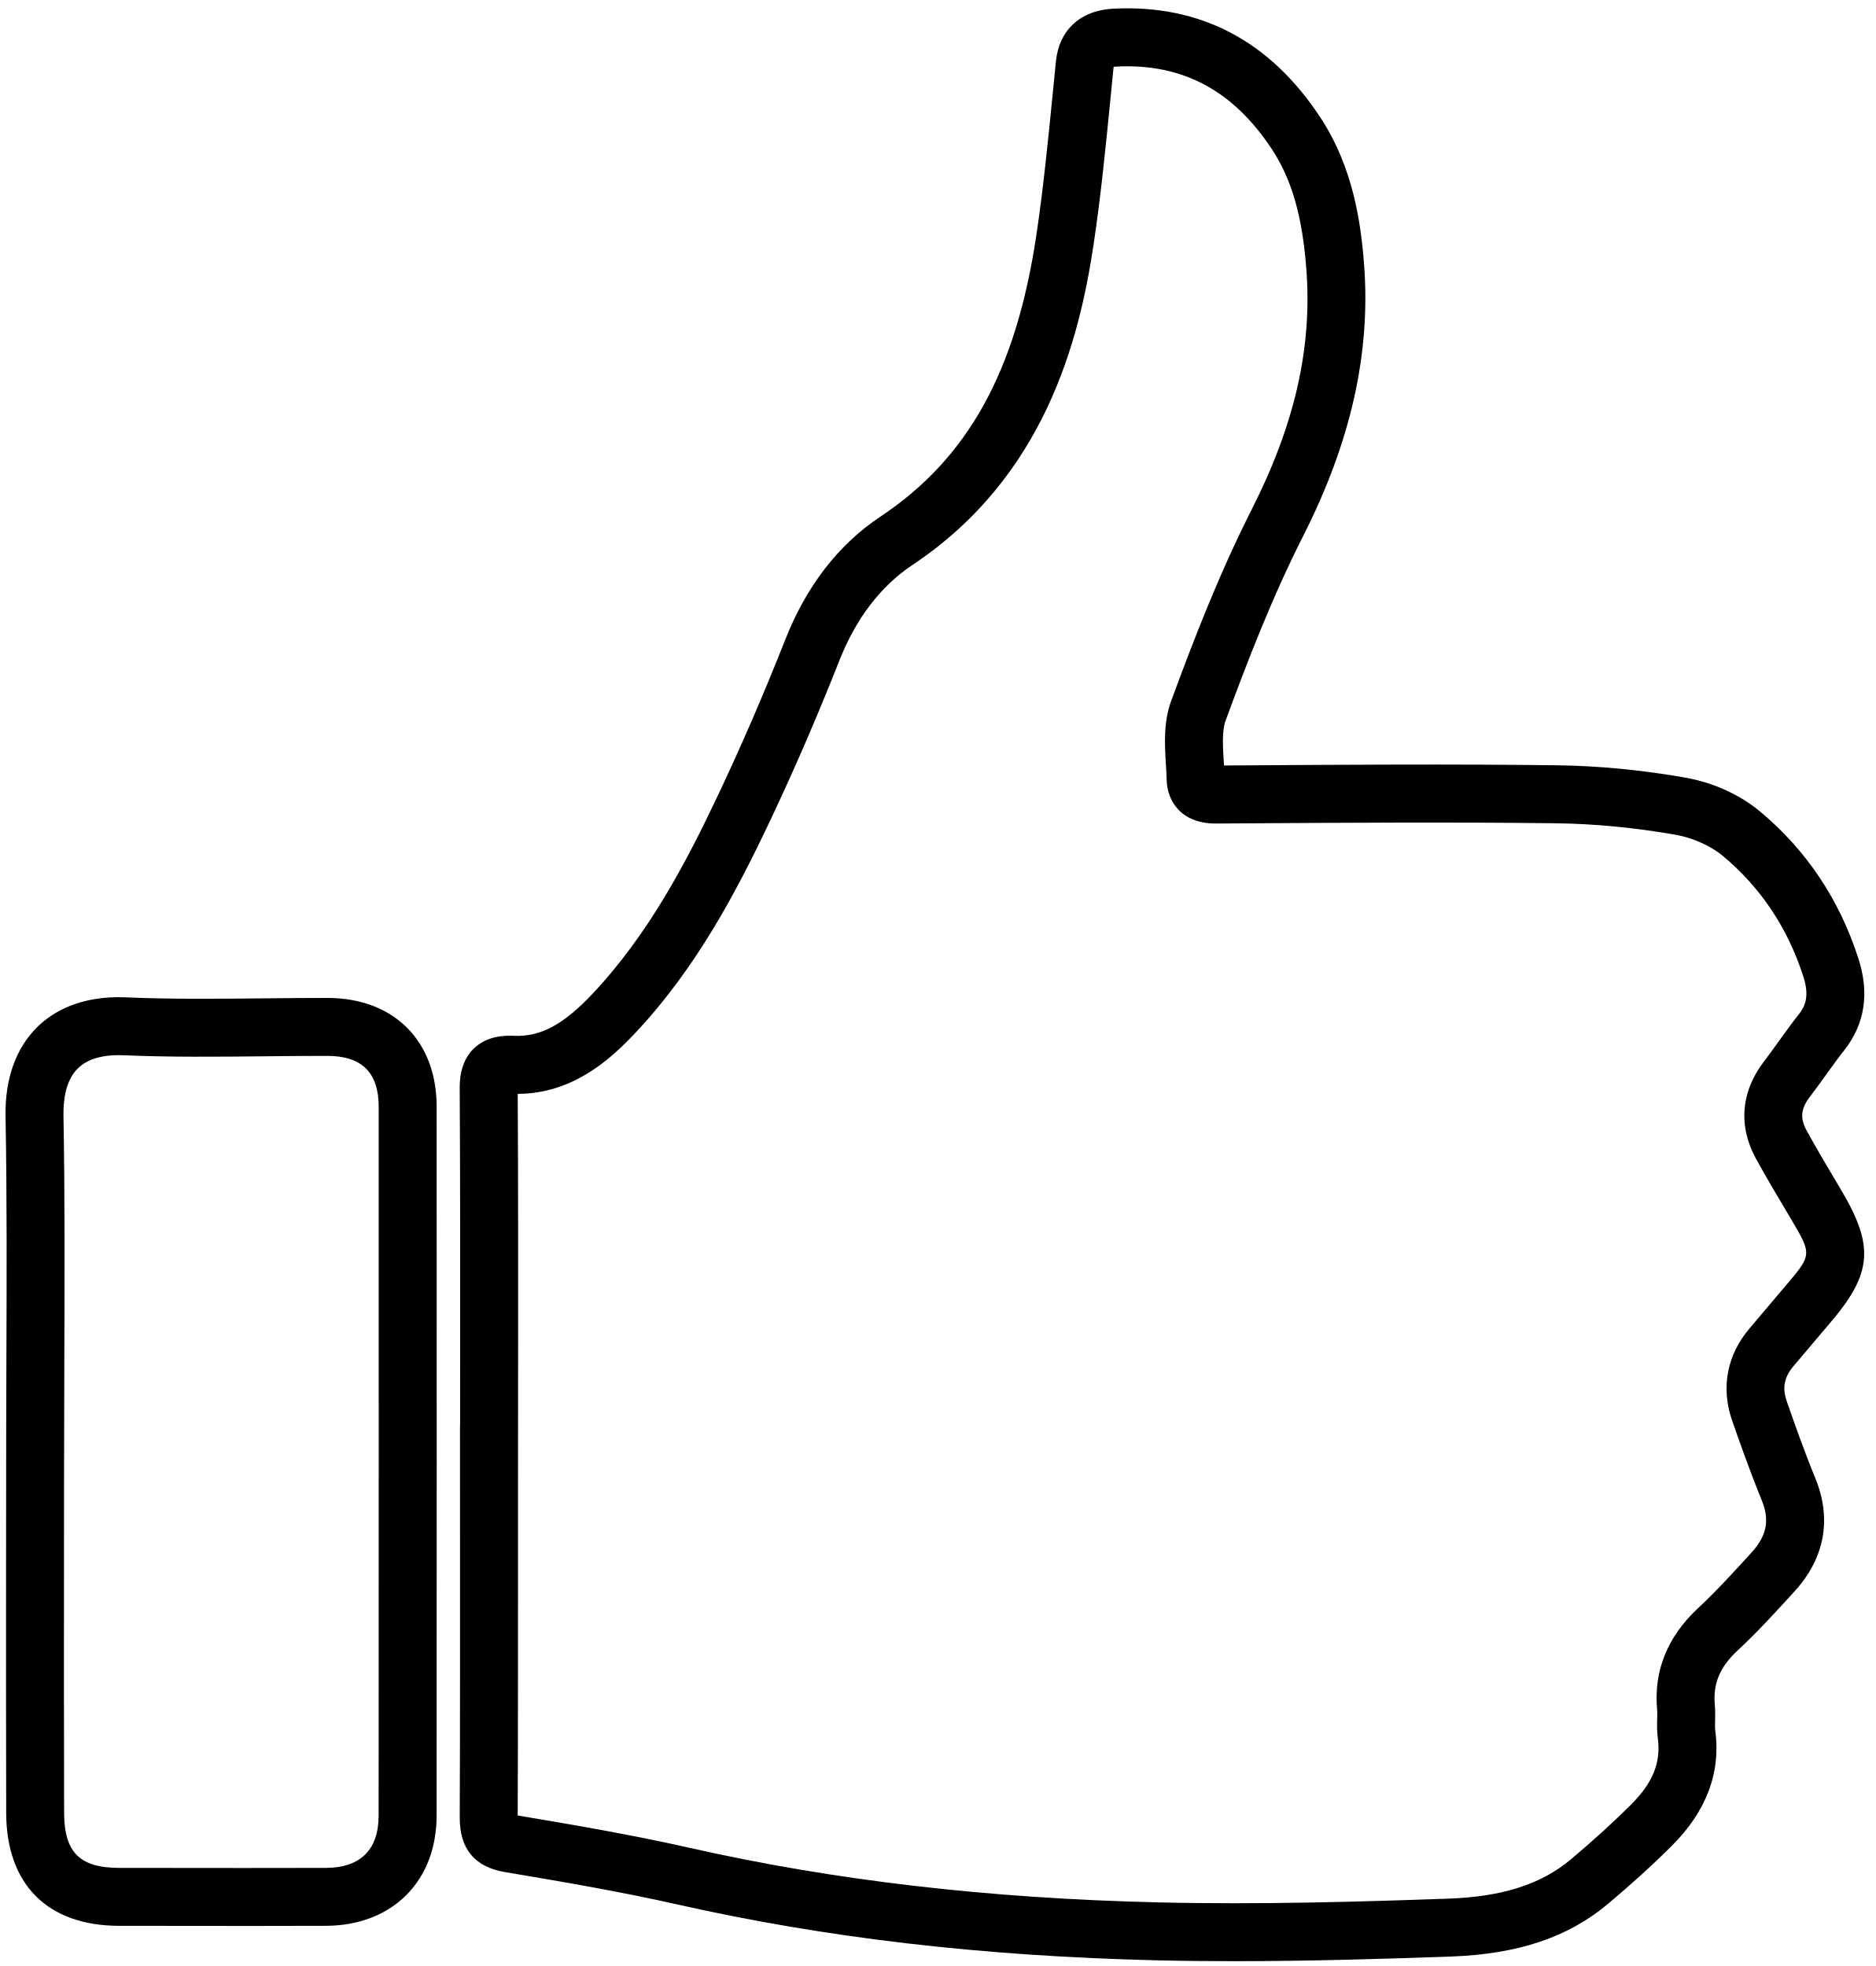
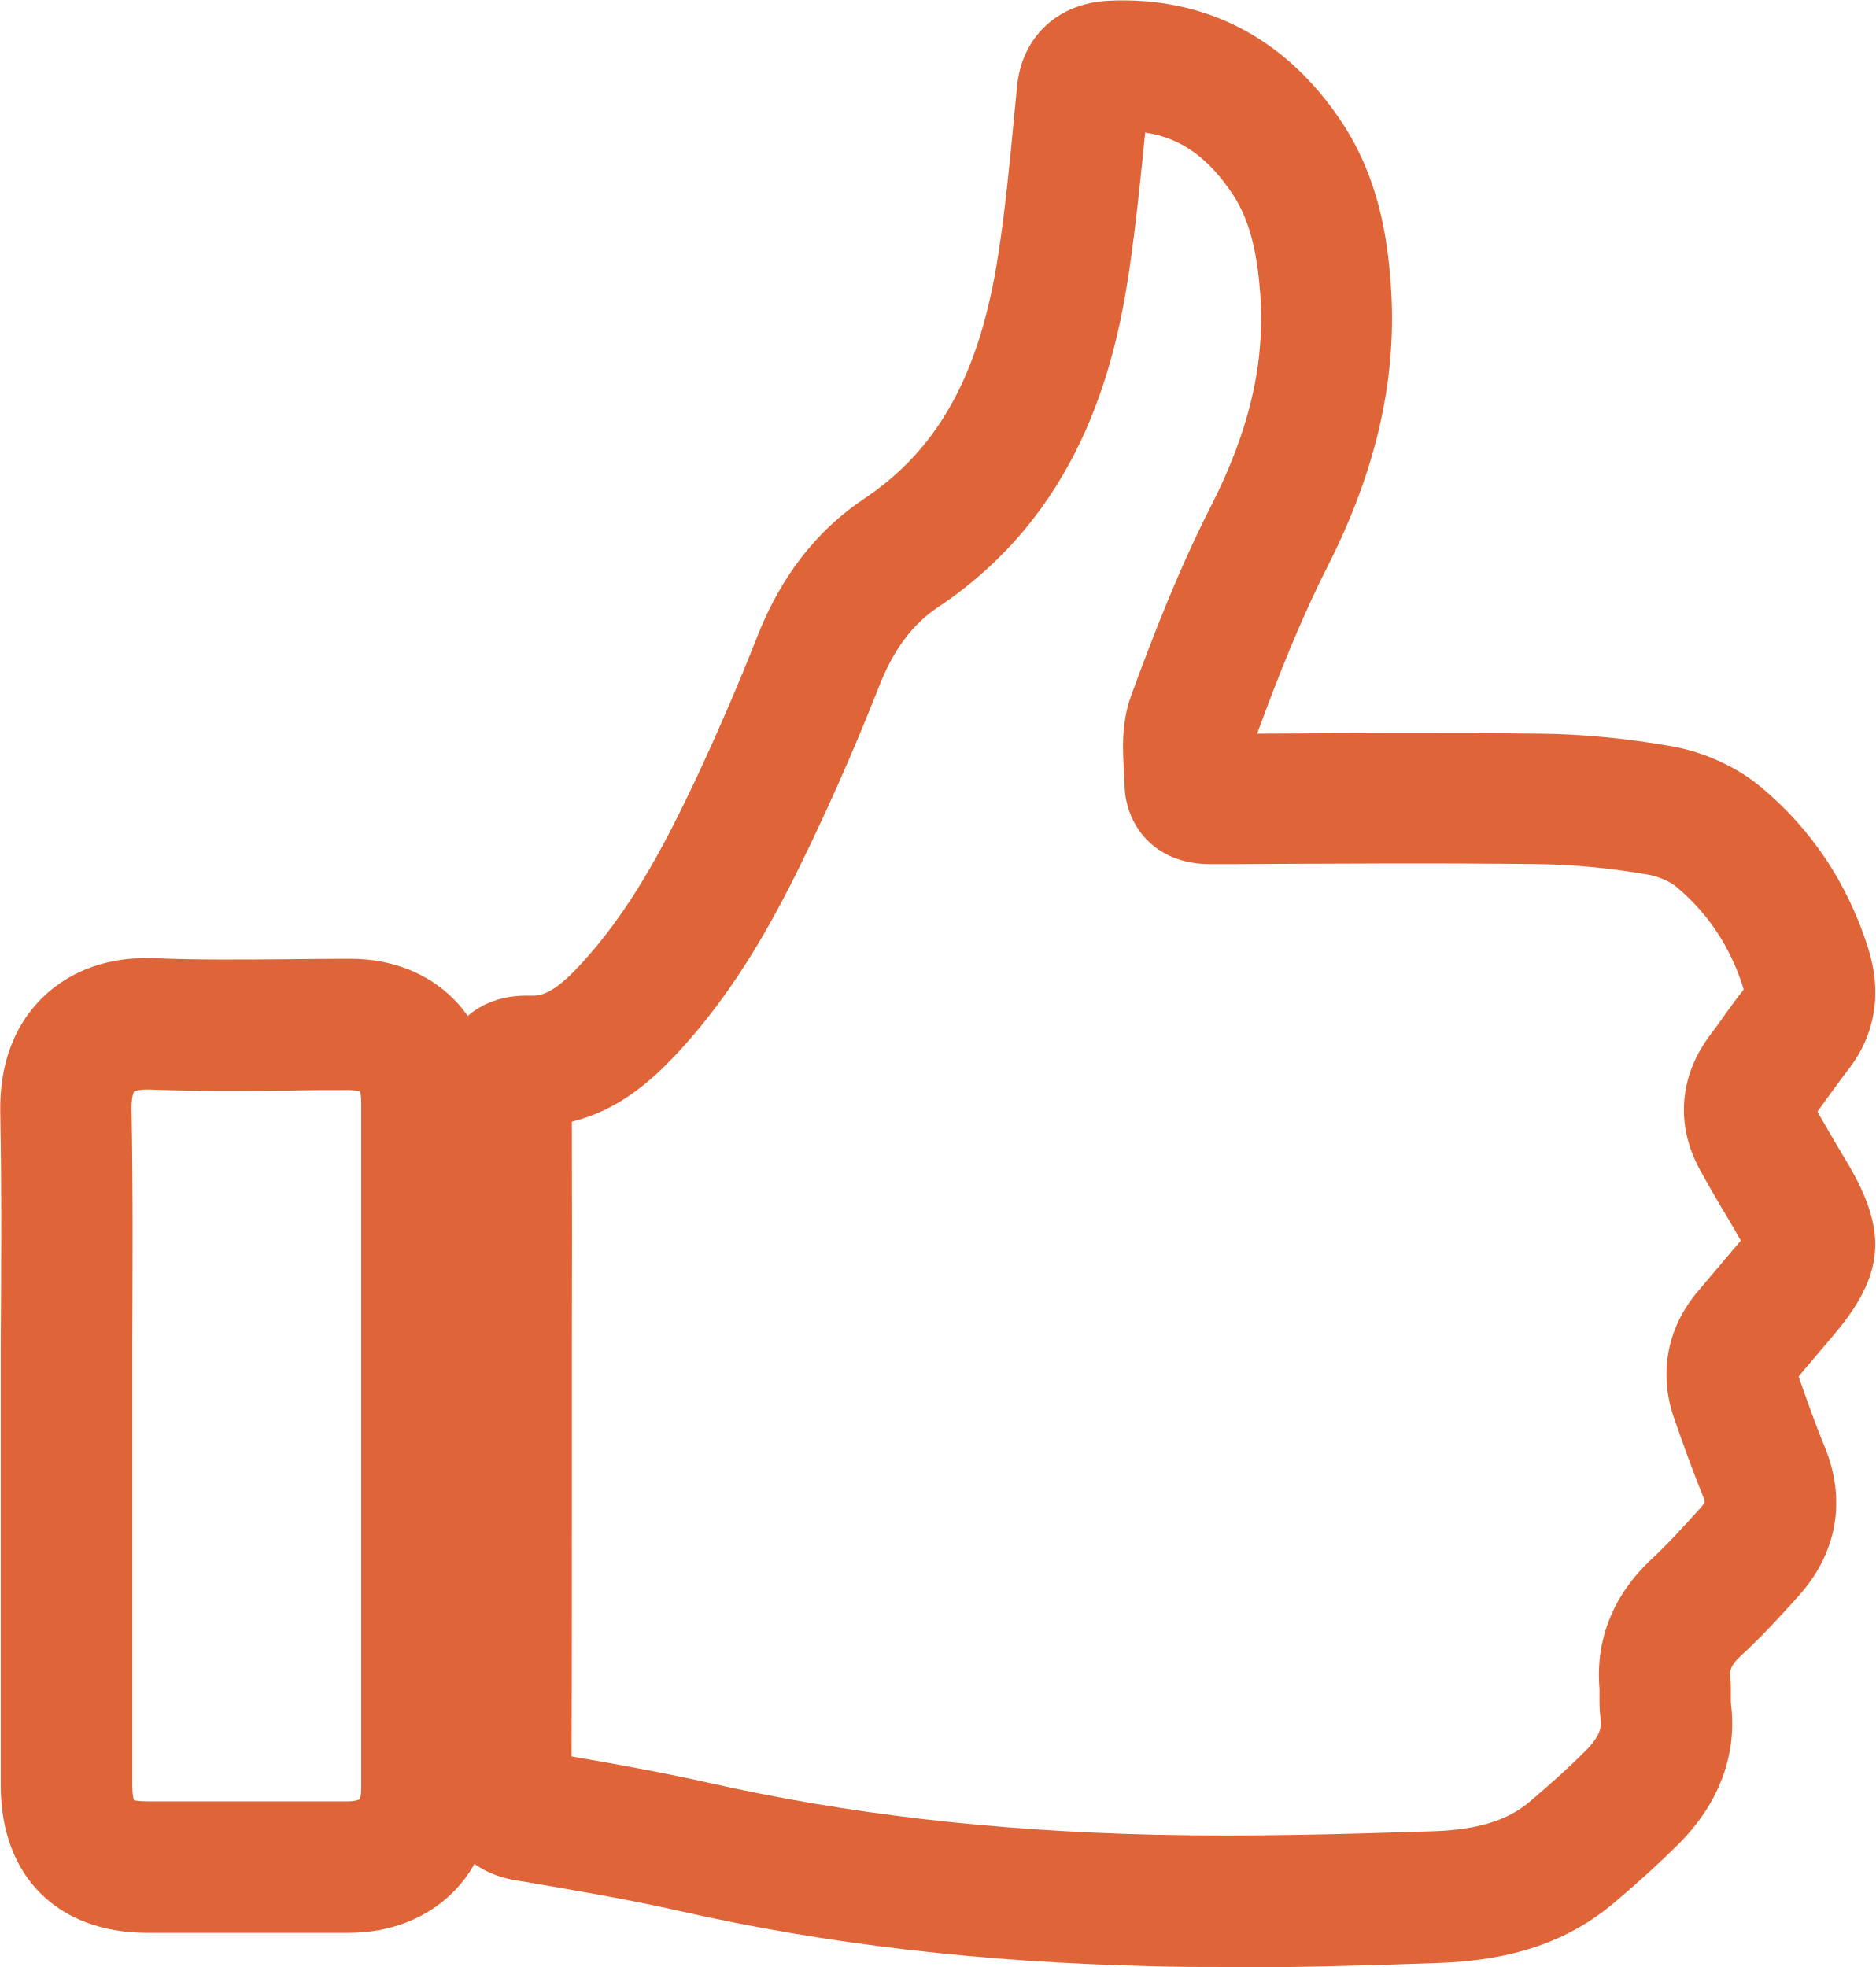
- <svg xmlns="http://www.w3.org/2000/svg" xmlns:xlink="http://www.w3.org/1999/xlink" version="1.1" id="Layer_1" x="0px" y="0px" viewBox="0 0 72.375 75.875" enable-background="new 0 0 72.375 75.875" xml:space="preserve">
-   <g>
-     <defs>
-       <rect id="SVGID_1_" x="-14.25" y="-10.5" width="106" height="103" />
-     </defs>
-     <clipPath id="SVGID_2_">
-       <use xlink:href="#SVGID_1_" overflow="visible" />
-     </clipPath>
-     <path clip-path="url(#SVGID_2_)" fill="currentColor" d="M47.61,75.689c-0.983,0-1.975-0.01-2.966-0.033   c-6.732-0.159-12.792-0.865-18.522-2.159c-2.115-0.477-4.261-0.847-6.646-1.248c-1.158-0.194-1.742-0.899-1.737-2.095   c0.014-3.587,0.012-7.174,0.011-10.762l-0.001-4.409h0.004l0.001-2.351c0.002-3.469,0.005-7.056-0.016-10.581   c-0.002-0.287-0.006-1.054,0.545-1.587c0.547-0.527,1.293-0.498,1.539-0.488c1.03,0.045,1.912-0.426,3.035-1.617   c2.16-2.29,3.623-5.074,4.881-7.741c0.896-1.899,1.758-3.894,2.56-5.929c0.817-2.073,2.052-3.672,3.67-4.749   c3.375-2.247,5.231-5.593,6.017-10.849c0.271-1.814,0.457-3.688,0.636-5.498l0.122-1.229c0.122-1.207,0.948-1.966,2.211-2.029   c3.361-0.172,6.051,1.242,7.996,4.205c1.253,1.907,1.557,4.028,1.682,5.663c0.262,3.419-0.508,6.849-2.351,10.486   c-1.19,2.351-2.143,4.813-2.993,7.126c-0.143,0.389-0.105,0.99-0.07,1.57c0.003,0.053,0.007,0.105,0.011,0.158l0.647-0.004   c4.001-0.027,8.137-0.054,12.211-0.004c1.598,0.02,3.265,0.182,4.954,0.479c1.051,0.184,2.095,0.658,2.864,1.299   c1.793,1.494,3.074,3.41,3.806,5.697c0.426,1.33,0.242,2.515-0.549,3.519c-0.24,0.304-0.466,0.619-0.706,0.953   c-0.205,0.285-0.41,0.57-0.623,0.848c-0.351,0.459-0.385,0.825-0.121,1.309c0.346,0.633,0.727,1.273,1.094,1.893l0.244,0.411   c1.276,2.157,1.188,3.207-0.433,5.109c-0.242,0.283-0.483,0.568-0.724,0.854c-0.228,0.271-0.454,0.54-0.684,0.809   c-0.368,0.433-0.448,0.843-0.266,1.368c0.283,0.82,0.665,1.899,1.1,2.966c0.645,1.575,0.366,3.086-0.802,4.368   c-0.702,0.771-1.419,1.559-2.2,2.285c-0.679,0.631-0.949,1.275-0.876,2.088c0.021,0.223,0.015,0.428,0.011,0.609   c-0.003,0.151-0.006,0.293,0.008,0.393c0.217,1.624-0.348,3.12-1.678,4.444c-0.729,0.728-1.534,1.459-2.456,2.235   c-1.547,1.3-3.478,1.947-6.077,2.039C53.422,75.601,50.555,75.689,47.61,75.689 M19.975,70.066c2.367,0.397,4.506,0.769,6.639,1.25   c5.586,1.261,11.501,1.949,18.083,2.104c3.901,0.092,7.826-0.026,11.199-0.145c2.072-0.073,3.57-0.555,4.716-1.516   c0.873-0.735,1.631-1.425,2.316-2.108c0.844-0.839,1.164-1.63,1.039-2.564c-0.037-0.272-0.03-0.521-0.025-0.739   c0.003-0.135,0.006-0.262-0.003-0.359c-0.135-1.504,0.396-2.823,1.58-3.924c0.713-0.664,1.398-1.417,2.062-2.146   c0.593-0.65,0.708-1.254,0.393-2.025c-0.455-1.117-0.851-2.234-1.144-3.081c-0.436-1.263-0.195-2.523,0.677-3.547   c0.228-0.267,0.452-0.534,0.678-0.802c0.242-0.287,0.485-0.576,0.73-0.863c0.995-1.167,0.997-1.191,0.21-2.521l-0.241-0.407   c-0.379-0.636-0.769-1.295-1.135-1.964c-0.685-1.255-0.575-2.582,0.309-3.737c0.199-0.26,0.391-0.527,0.582-0.795   c0.244-0.338,0.495-0.688,0.766-1.031c0.237-0.301,0.423-0.686,0.177-1.452c-0.601-1.876-1.646-3.444-3.109-4.662   c-0.464-0.387-1.16-0.698-1.818-0.815c-1.572-0.275-3.118-0.424-4.595-0.443c-4.053-0.051-8.18-0.023-12.169,0.003l-0.964,0.006   h-0.02c-1.363,0-1.871-0.897-1.892-1.669c-0.005-0.193-0.017-0.391-0.029-0.589c-0.047-0.774-0.102-1.651,0.204-2.479   c0.875-2.375,1.854-4.912,3.097-7.365c1.675-3.307,2.348-6.264,2.116-9.305c-0.155-2.031-0.563-3.451-1.322-4.607   c-1.5-2.283-3.464-3.332-6.013-3.199c-0.041,0.002-0.073,0.005-0.1,0.009c-0.001,0.005-0.001,0.009-0.002,0.013l-0.121,1.223   c-0.182,1.839-0.368,3.74-0.649,5.611c-0.551,3.683-1.875,8.972-6.989,12.377c-1.23,0.82-2.183,2.067-2.829,3.709   c-0.82,2.08-1.701,4.119-2.618,6.063c-1.337,2.834-2.902,5.805-5.277,8.32c-1.021,1.084-2.448,2.311-4.508,2.322   c0.02,3.477,0.017,7.006,0.015,10.421l-0.004,4.584v2.172C19.987,62.949,19.989,66.507,19.975,70.066" />
-     <path clip-path="url(#SVGID_2_)" fill="currentColor" d="M9.684,74.329c-1.138,0-2.276-0.001-3.414-0.003l-1.668-0.001   c-2.765-0.003-4.355-1.591-4.363-4.355c-0.009-3.211-0.007-6.423-0.005-9.635l0.005-5.092c0.001-0.926,0.005-1.851,0.008-2.776   c0.011-3.08,0.023-6.265-0.033-9.391c-0.025-1.445,0.402-2.637,1.234-3.449c0.574-0.561,1.638-1.215,3.426-1.135   c1.725,0.074,3.5,0.056,5.216,0.039c0.852-0.01,1.704-0.017,2.555-0.017c2.553,0.007,4.202,1.654,4.203,4.199   c0.004,9.121,0.003,18.242-0.002,27.363c-0.001,2.534-1.718,4.241-4.273,4.248C11.61,74.328,10.646,74.329,9.684,74.329    M2.47,57.479l-0.001,2.858c-0.002,3.209-0.004,6.418,0.005,9.627c0.005,1.527,0.602,2.123,2.129,2.125l1.668,0.001   c2.099,0.003,4.198,0.005,6.296-0.001c1.336-0.003,2.042-0.699,2.042-2.014c0.005-9.12,0.006-18.24,0.003-27.361   c-0.001-1.317-0.646-1.96-1.973-1.963c-0.843-0.001-1.685,0.007-2.527,0.016c-1.745,0.017-3.55,0.036-5.335-0.04   c-0.801-0.033-1.393,0.135-1.769,0.502c-0.48,0.468-0.569,1.241-0.559,1.809c0.056,3.148,0.044,6.347,0.033,9.438   c-0.005,1.295-0.009,2.59-0.009,3.885L2.47,57.479z" />
+ <svg xmlns="http://www.w3.org/2000/svg" id="a" viewBox="0 0 74.72 78.37">
+   <defs>
+     <style>.c{fill:#df6437;}</style>
+   </defs>
+   <g id="b">
+     <g>
+       <path class="c" d="M48.9,78.37c-.99,0-2,0-3-.03-6.83-.16-12.99-.88-18.82-2.2-2.08-.47-4.2-.83-6.56-1.23-1.88-.32-3-1.66-2.99-3.58,.01-3.58,.01-7.17,.01-10.75v-5.91h0v-1.23c0-3.35,0-6.8-.02-10.19,0-1.12,.33-2.02,1-2.67,.67-.64,1.56-.94,2.63-.91,.38,.01,.87-.06,1.89-1.15,2.02-2.14,3.41-4.8,4.62-7.35,.88-1.87,1.73-3.83,2.52-5.84,.93-2.36,2.36-4.2,4.23-5.45,2.99-1.99,4.65-5.02,5.37-9.82,.27-1.77,.45-3.62,.62-5.41l.12-1.24c.2-1.95,1.62-3.28,3.63-3.38,3.87-.19,7.1,1.49,9.33,4.88,1.44,2.2,1.79,4.56,1.92,6.37,.28,3.7-.54,7.39-2.51,11.28-1.11,2.19-2.01,4.49-2.81,6.67,3.7-.02,7.51-.04,11.3,0,1.68,.02,3.43,.19,5.2,.5,1.3,.23,2.6,.82,3.56,1.62,2.02,1.68,3.45,3.83,4.27,6.39,.58,1.81,.3,3.5-.8,4.9-.22,.28-.43,.58-.66,.89-.19,.26-.37,.51-.55,.76,.31,.55,.62,1.08,.93,1.6l.28,.47c1.61,2.72,1.46,4.45-.58,6.85l-1.38,1.63c.29,.83,.64,1.84,1.05,2.83,.86,2.12,.48,4.23-1.08,5.95-.71,.79-1.45,1.6-2.29,2.37-.41,.38-.43,.6-.4,.86,.03,.28,.02,.55,.02,.78,0,.07,0,.14,0,.2,.27,2.05-.45,4.02-2.11,5.67-.76,.75-1.59,1.51-2.55,2.32-1.82,1.53-4.04,2.29-6.99,2.39-2.5,.09-5.41,.18-8.42,.18Zm-26.13-8.39c1.85,.32,3.67,.65,5.46,1.05,5.49,1.24,11.31,1.92,17.79,2.07,3.83,.09,7.75-.03,11.11-.14,1.72-.06,2.93-.43,3.8-1.17,.84-.71,1.57-1.37,2.22-2.02,.64-.64,.65-.99,.61-1.3-.05-.39-.04-.72-.04-.97,0-.08,0-.15,0-.21-.17-1.95,.54-3.73,2.05-5.15,.67-.62,1.33-1.35,1.97-2.06,.15-.16,.17-.24,.17-.24h0s0-.06-.06-.21c-.47-1.15-.87-2.29-1.17-3.16-.61-1.76-.26-3.58,.95-5.01l1.41-1.67c.1-.11,.21-.25,.31-.36-.08-.13-.17-.29-.24-.42l-.24-.41c-.39-.65-.79-1.33-1.16-2.01-.97-1.78-.81-3.74,.43-5.37,.18-.24,.36-.48,.53-.73,.28-.38,.52-.73,.79-1.06,0-.03-.02-.07-.03-.12-.51-1.6-1.4-2.93-2.64-3.97-.26-.22-.72-.42-1.12-.49-1.49-.26-2.95-.4-4.35-.42-4.06-.05-8.17-.02-12.14,0h-.96c-2.3,0-3.38-1.62-3.42-3.12,0-.16-.01-.33-.02-.49-.06-.92-.12-2.01,.29-3.13,.89-2.42,1.89-5.01,3.17-7.52,1.55-3.05,2.17-5.76,1.96-8.51-.13-1.76-.47-2.97-1.08-3.9-.97-1.47-2.08-2.27-3.5-2.48-.18,1.82-.37,3.68-.64,5.53-.59,3.96-2.03,9.67-7.64,13.4-.97,.65-1.73,1.66-2.27,3.01-.83,2.11-1.72,4.18-2.66,6.15-1.39,2.95-3.02,6.04-5.54,8.71-.9,.95-2.23,2.16-4.09,2.61,.01,3.05,.01,6.12,0,9.1v6.75c0,3.13,0,6.27-.01,9.41Zm46.72-30.45h0Z" />
+       <path class="c" d="M10.97,77.01H5.89c-3.6,0-5.85-2.25-5.86-5.85,0-3.21,0-6.43,0-9.64v-7.87c.02-3.09,.04-6.26-.02-9.36-.03-1.87,.55-3.44,1.69-4.55,.79-.77,2.21-1.67,4.54-1.56,1.66,.07,3.39,.05,5.06,.04,.93-.01,1.79-.02,2.65-.02,3.36,0,5.7,2.35,5.7,5.7,0,9.12,0,18.24,0,27.36,0,3.38-2.37,5.74-5.77,5.75h-2.89Zm-5.63-5.28s.21,.04,.55,.04h1.67c2.1,0,4.2,0,6.29,0,.32,0,.45-.07,.47-.08,.02-.02,.07-.14,.07-.43,0-9.12,0-18.24,0-27.36,0-.27-.04-.4-.06-.43,0,0-.14-.03-.41-.04-.83,0-1.67,0-2.51,.02-1.78,.02-3.6,.03-5.41-.04-.51-.02-.66,.08-.66,.08-.02,.03-.11,.25-.1,.7,.06,3.16,.04,6.36,.03,9.46,0,1.31,0,2.6,0,3.89v3.98c0,3.21,0,6.42,0,9.62,0,.37,.05,.54,.07,.59h0Z" />
+     </g>
  </g>
</svg>
